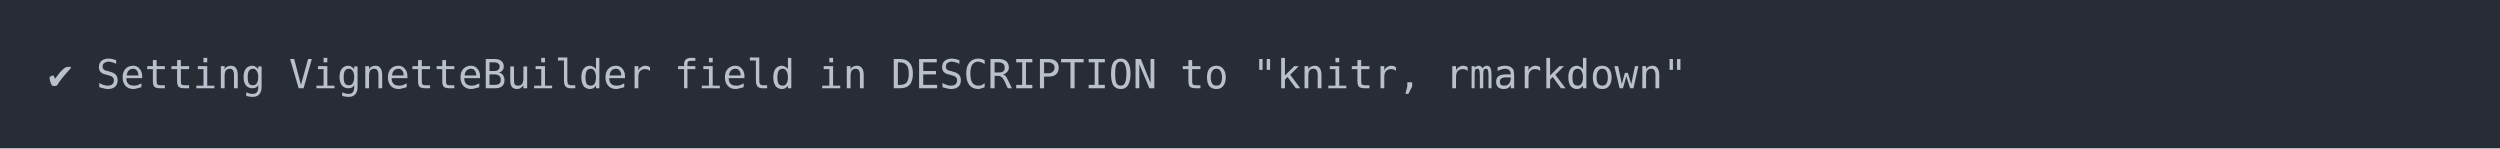
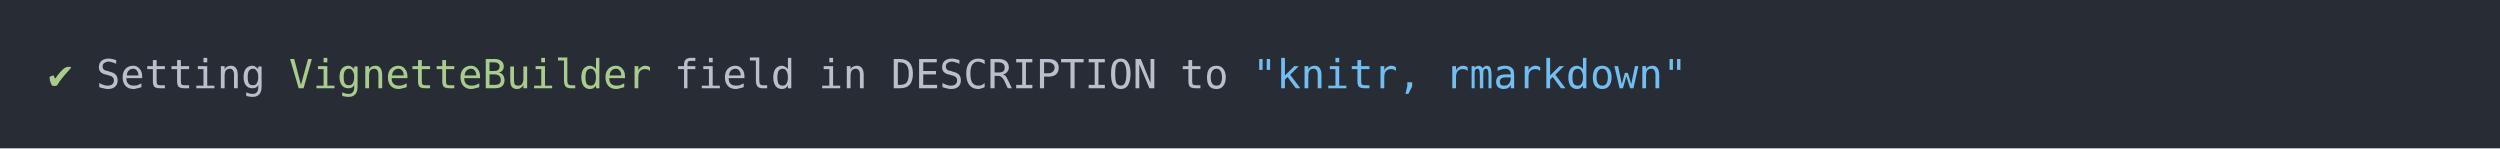
<svg xmlns="http://www.w3.org/2000/svg" xmlns:xlink="http://www.w3.org/1999/xlink" width="1040" height="61.71">
  <rect width="1040" height="61.71" rx="0" ry="0" class="a" />
  <svg height="21.71" viewBox="0 0 100 2.171" width="1000" x="20" y="20">
-     <style>.a{fill:rgb(40,45,53)}.b{font-family:'Fira Code',Monaco,Consolas,Menlo,'Bitstream Vera Sans Mono','Powerline Symbols',monospace}.c{fill:transparent}.d{fill:rgb(185,192,203);white-space:pre}</style>
+     <style>.a{fill:rgb(40,45,53)}.b{font-family:'Fira Code',Monaco,Consolas,Menlo,'Bitstream Vera Sans Mono','Powerline Symbols',monospace}.c{fill:transparent}.d{fill:rgb(168,204,140);white-space:pre}.e{fill:rgb(185,192,203);white-space:pre}.f{fill:rgb(113,190,242);white-space:pre}</style>
    <g font-family="'Fira Code',Monaco,Consolas,Menlo,'Bitstream Vera Sans Mono','Powerline Symbols',monospace" font-size="1.67" class="b">
      <defs>
        <symbol id="a">
          <rect height="2" width="100" x="0" y="0" class="c" />
        </symbol>
      </defs>
      <rect height="2.171" width="100" class="a" />
      <svg x="0" y="0" width="100">
        <svg x="0">
          <use xlink:href="#a" />
          <text x="0" y="1.67" class="d">✔</text>
-           <text x="2.004" y="1.67" class="d">Setting</text>
+           <text x="2.004" y="1.67" class="e">Setting</text>
          <text x="10.02" y="1.67" class="d">VignetteBuilder</text>
-           <text x="26.052" y="1.67" class="d">field</text>
-           <text x="32.064" y="1.67" class="d">in</text>
-           <text x="35.07" y="1.67" class="d">DESCRIPTION</text>
-           <text x="47.094" y="1.67" class="d">to</text>
-           <text x="50.1" y="1.67" class="d">"knitr,</text>
-           <text x="58.116" y="1.67" class="d">rmarkdown"</text>
+           <text x="26.052" y="1.67" class="e">field</text>
+           <text x="32.064" y="1.67" class="e">in</text>
+           <text x="35.07" y="1.67" class="e">DESCRIPTION</text>
+           <text x="47.094" y="1.67" class="e">to</text>
+           <text x="50.1" y="1.67" class="f">"knitr,</text>
+           <text x="58.116" y="1.67" class="f">rmarkdown"</text>
        </svg>
      </svg>
    </g>
  </svg>
</svg>
